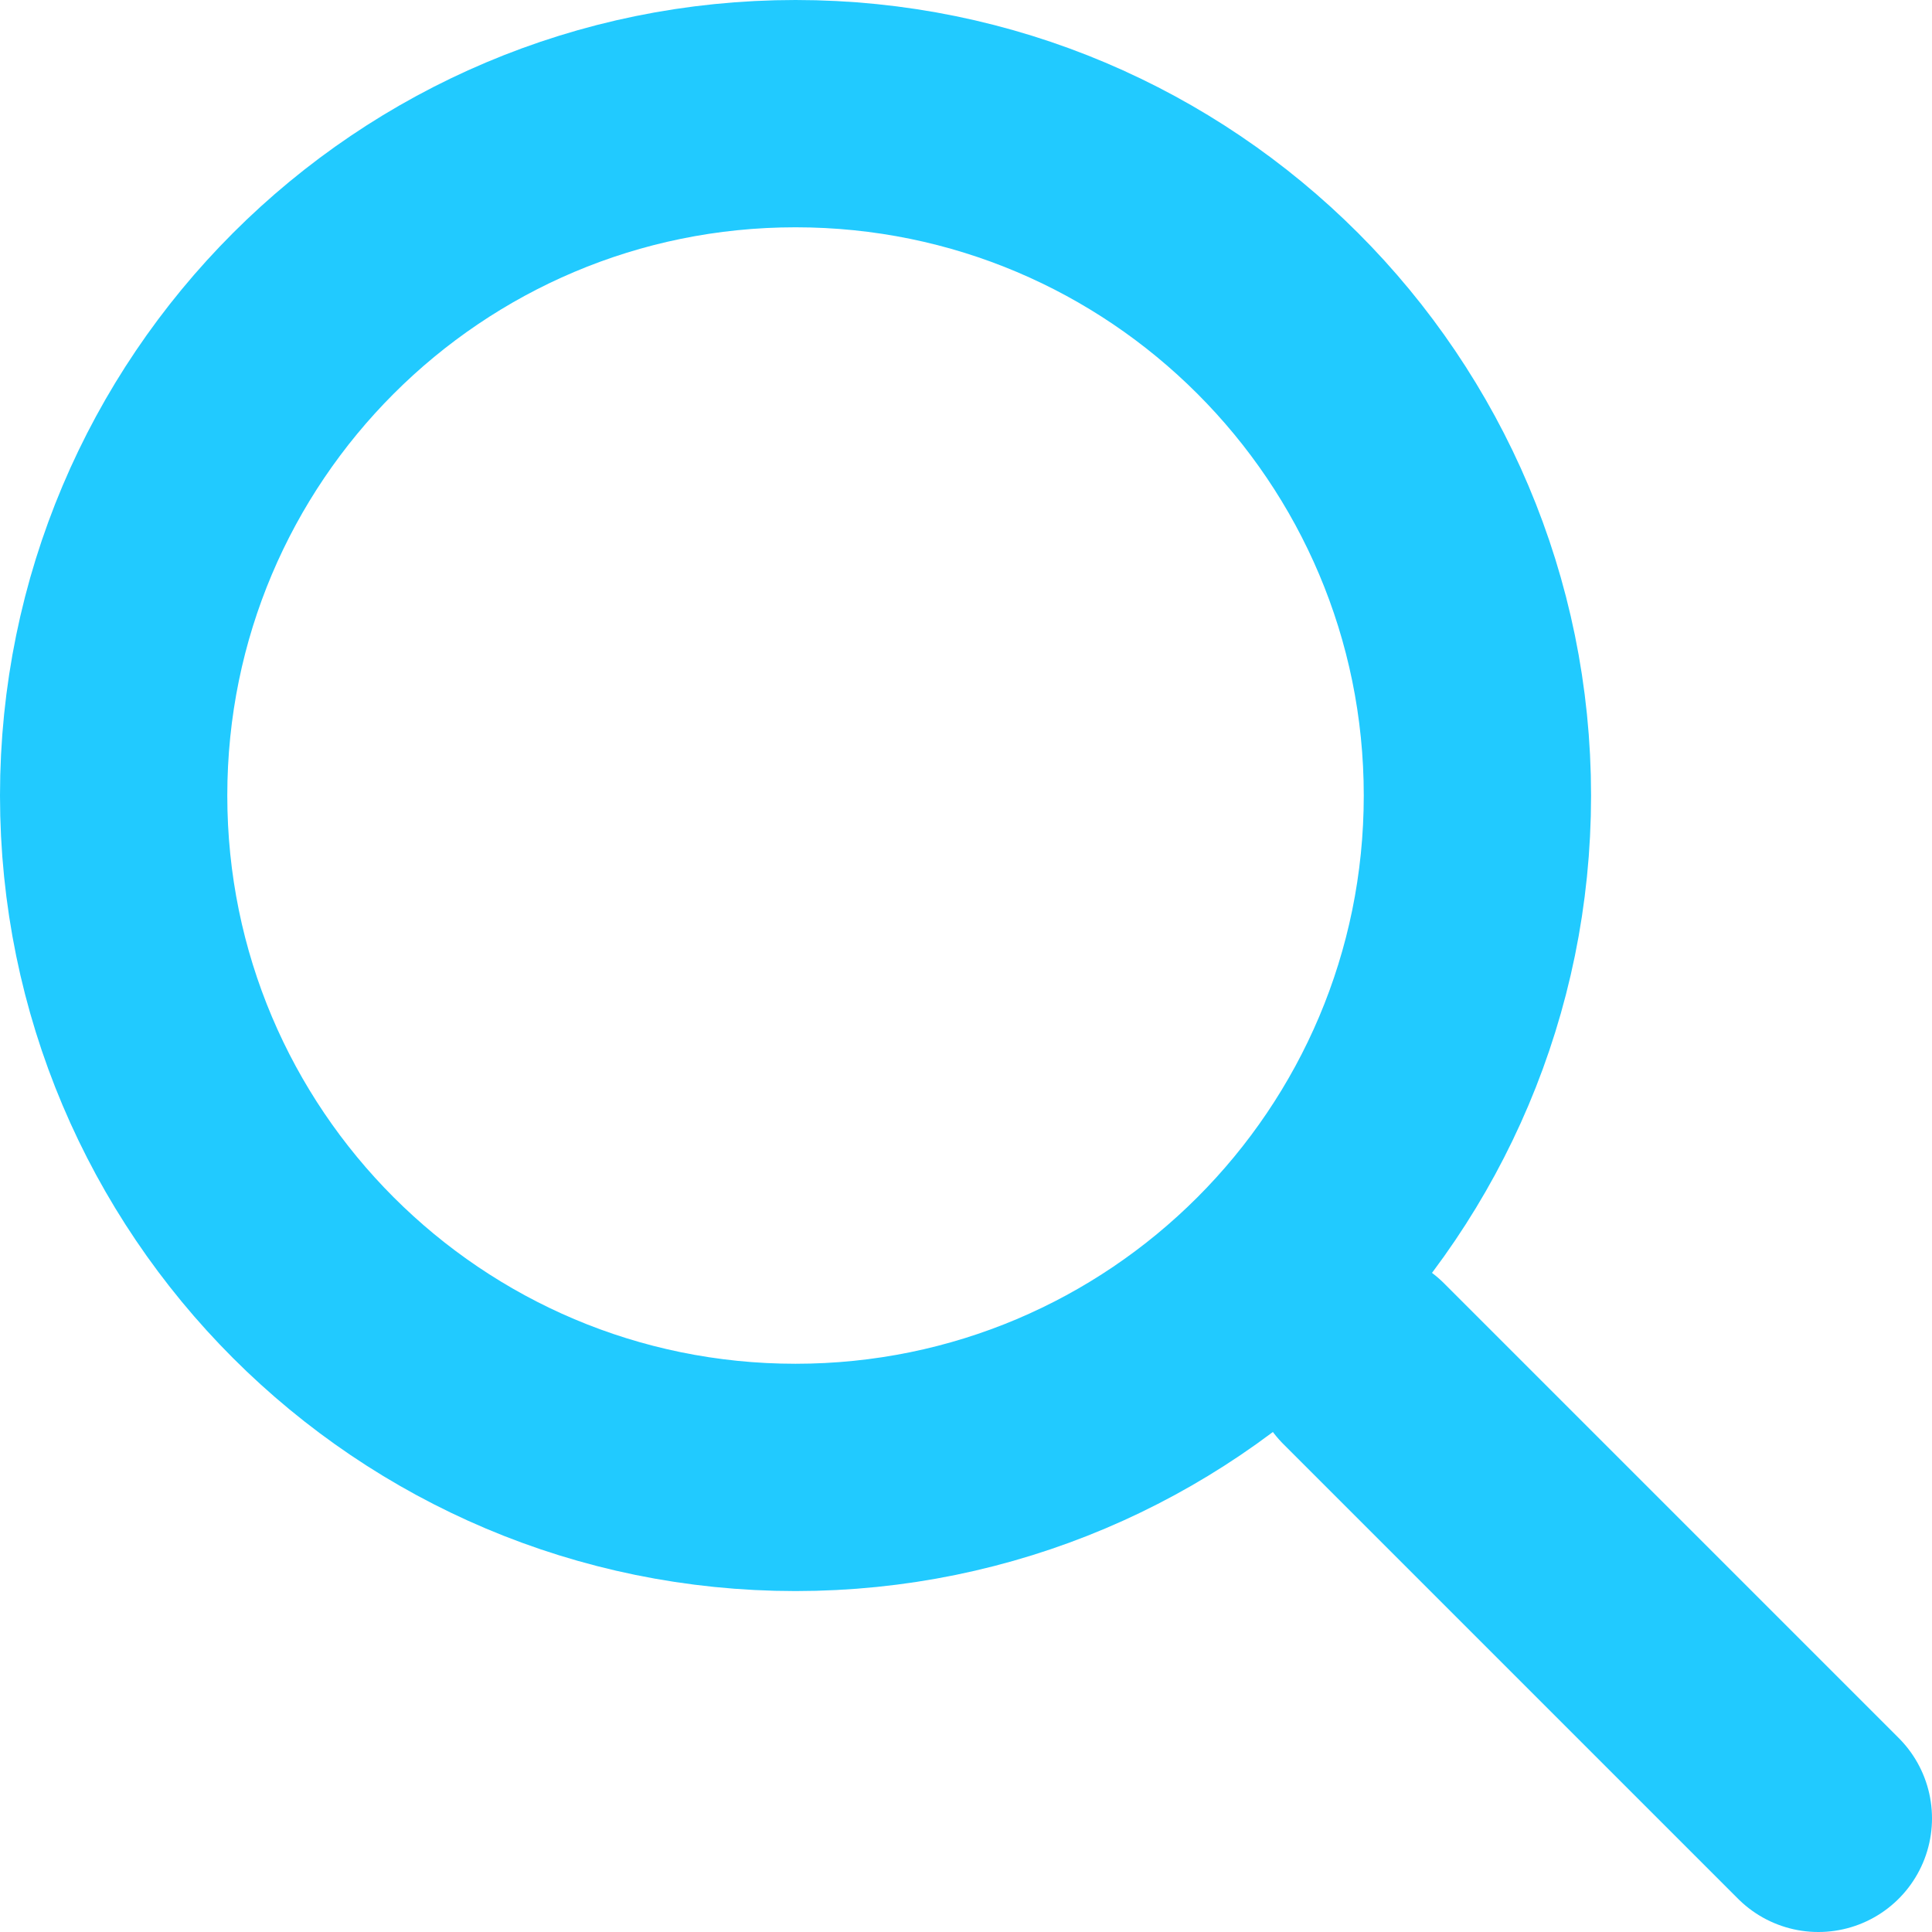
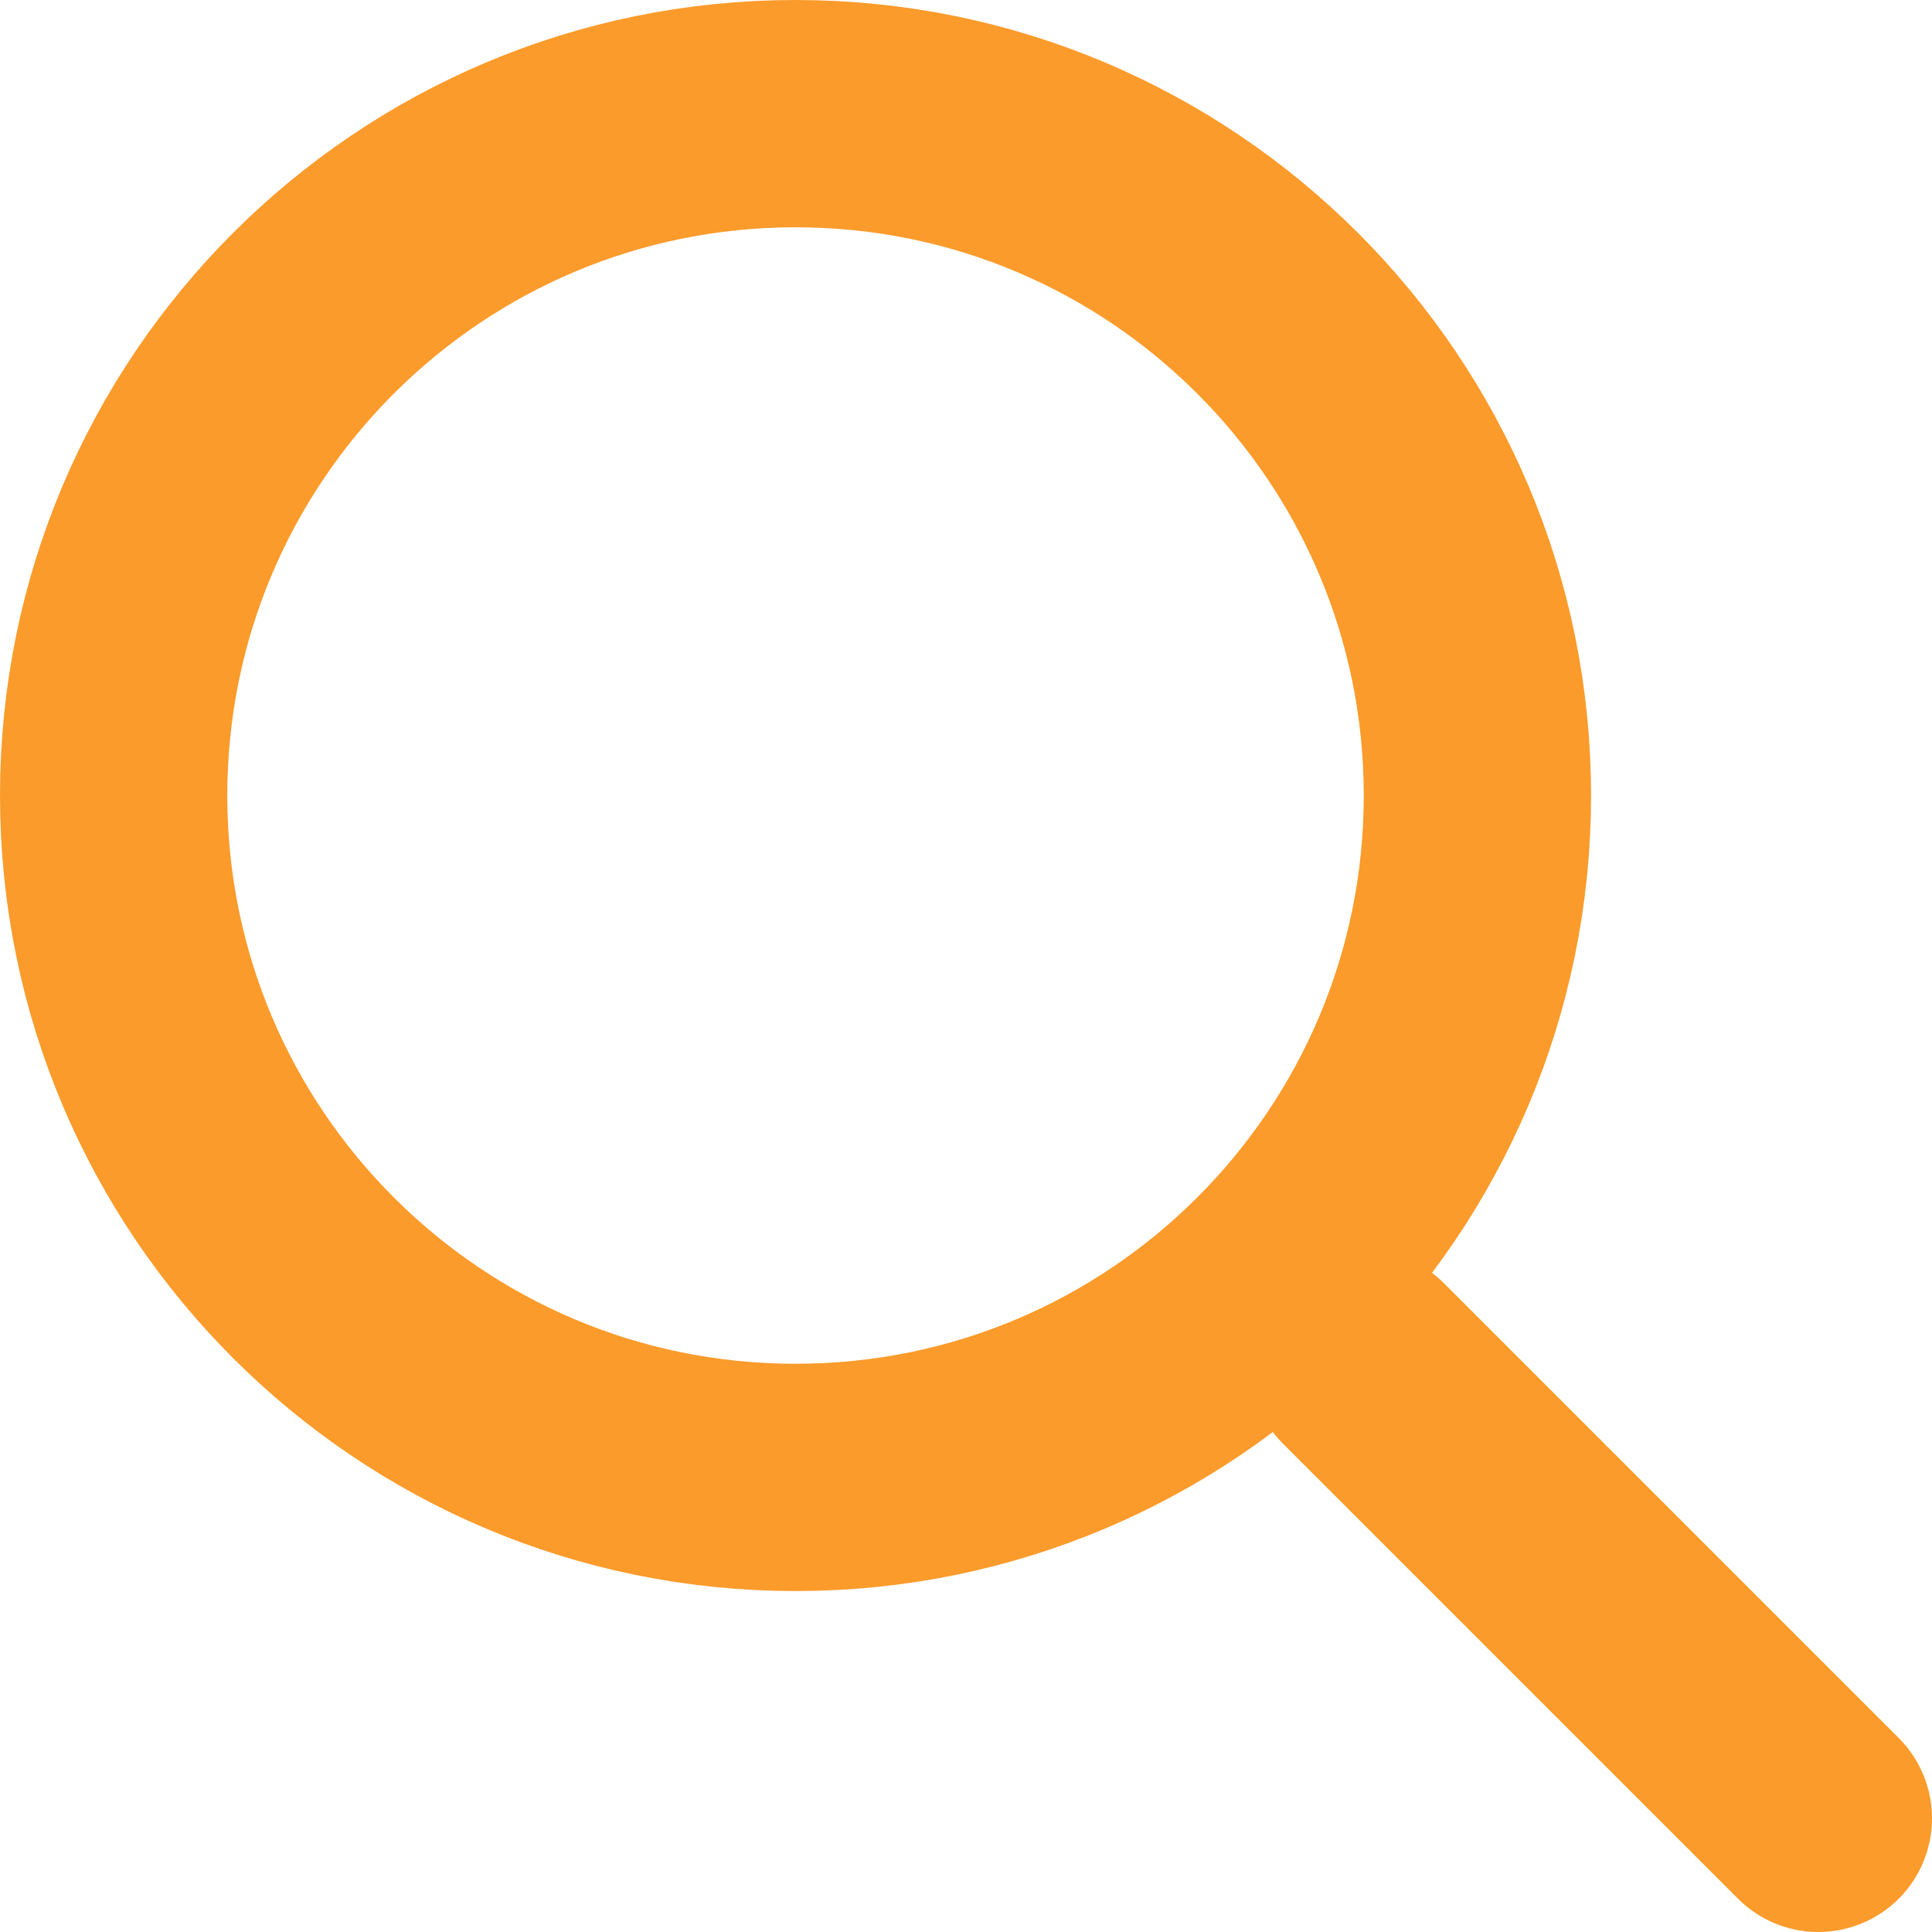
<svg xmlns="http://www.w3.org/2000/svg" width="17" height="17" viewBox="0 0 17 17" fill="none">
-   <path d="M7 13C10.314 13 13 10.314 13 7C13 3.686 10.314 1 7 1C3.686 1 1 3.686 1 7C1 10.314 3.686 13 7 13Z" stroke="#21CAFF" stroke-width="2" stroke-miterlimit="10" stroke-linecap="round" stroke-linejoin="round" />
-   <path d="M12 12L16 16" stroke="#21CAFF" stroke-width="2" stroke-miterlimit="10" stroke-linecap="round" stroke-linejoin="round" />
+   <path d="M7 13C10.314 13 13 10.314 13 7C13 3.686 10.314 1 7 1C3.686 1 1 3.686 1 7C1 10.314 3.686 13 7 13Z" stroke="#FB9B2B" stroke-width="2" stroke-miterlimit="10" stroke-linecap="round" stroke-linejoin="round" />
+   <path d="M12 12L16 16" stroke="#FB9B2B" stroke-width="2" stroke-miterlimit="10" stroke-linecap="round" stroke-linejoin="round" />
</svg>
